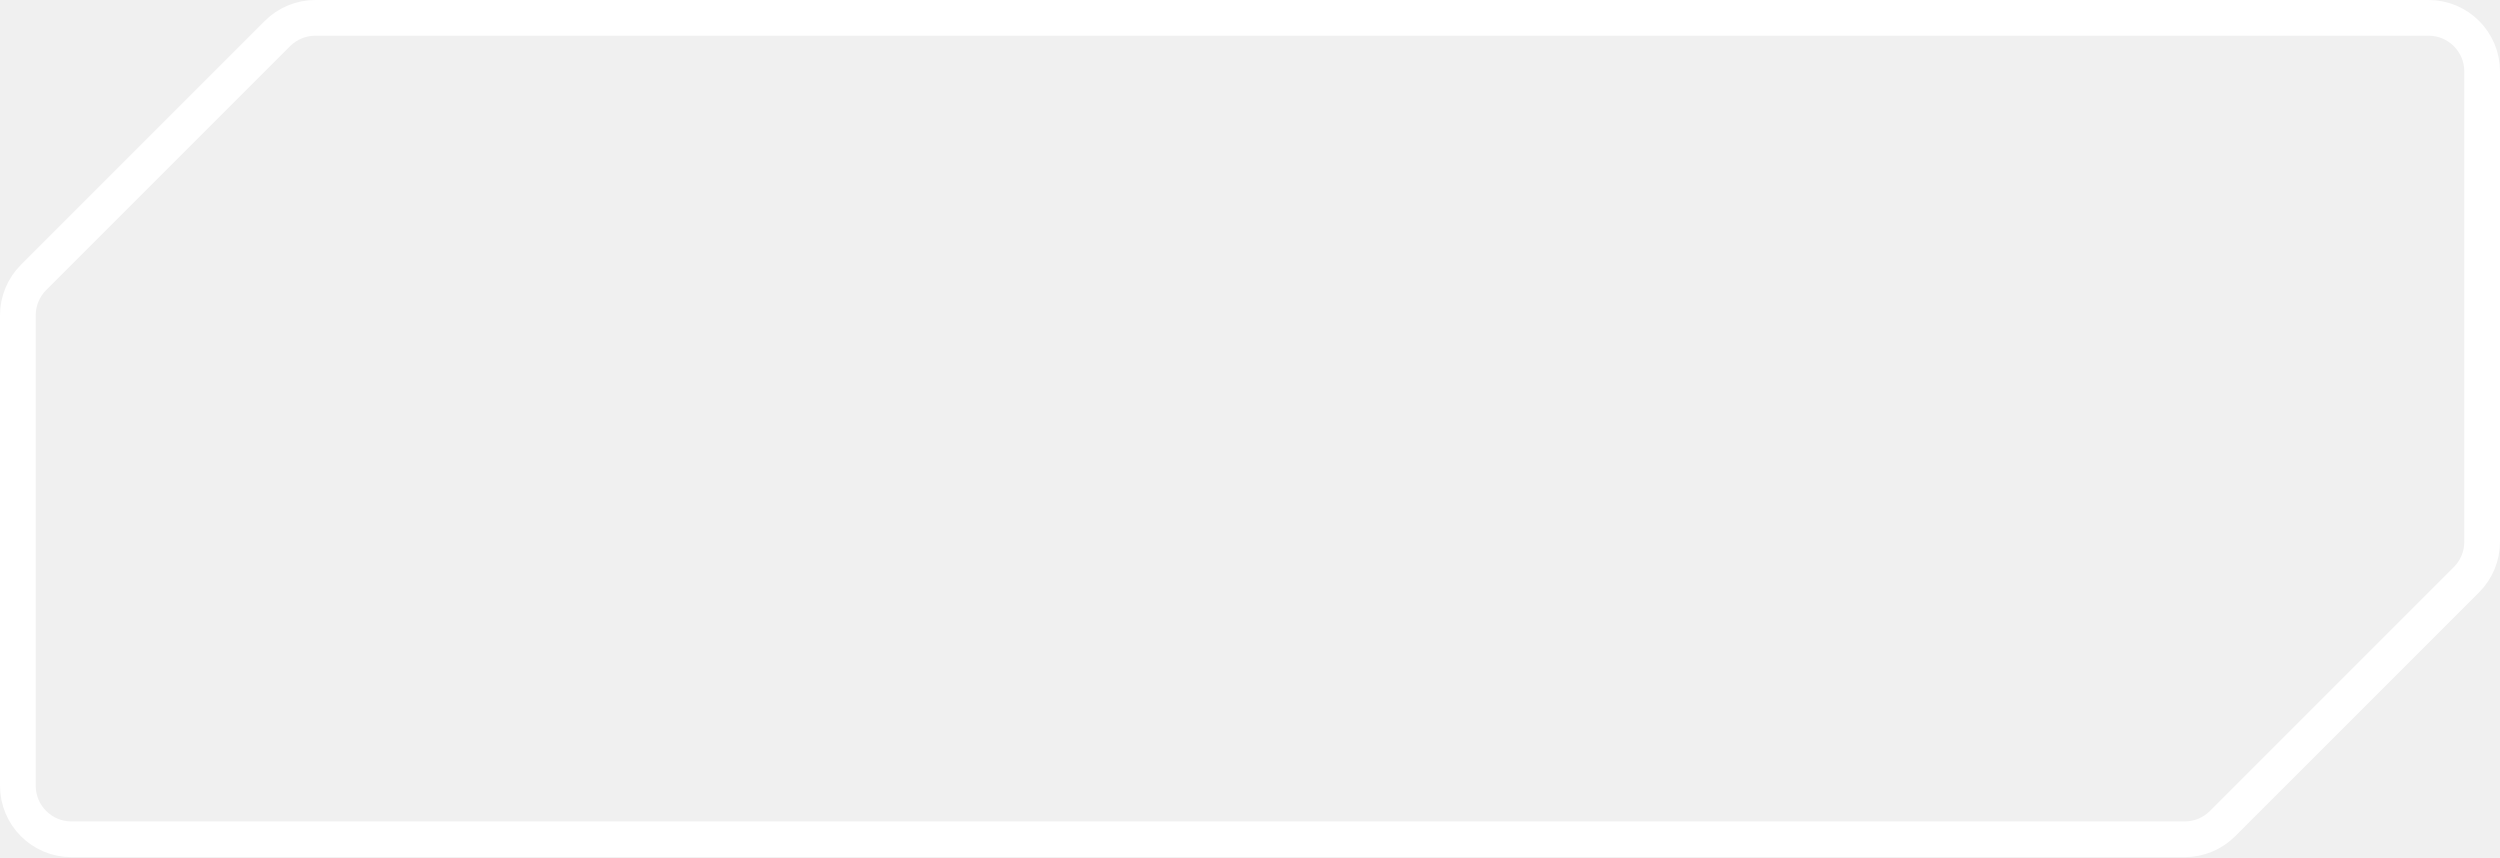
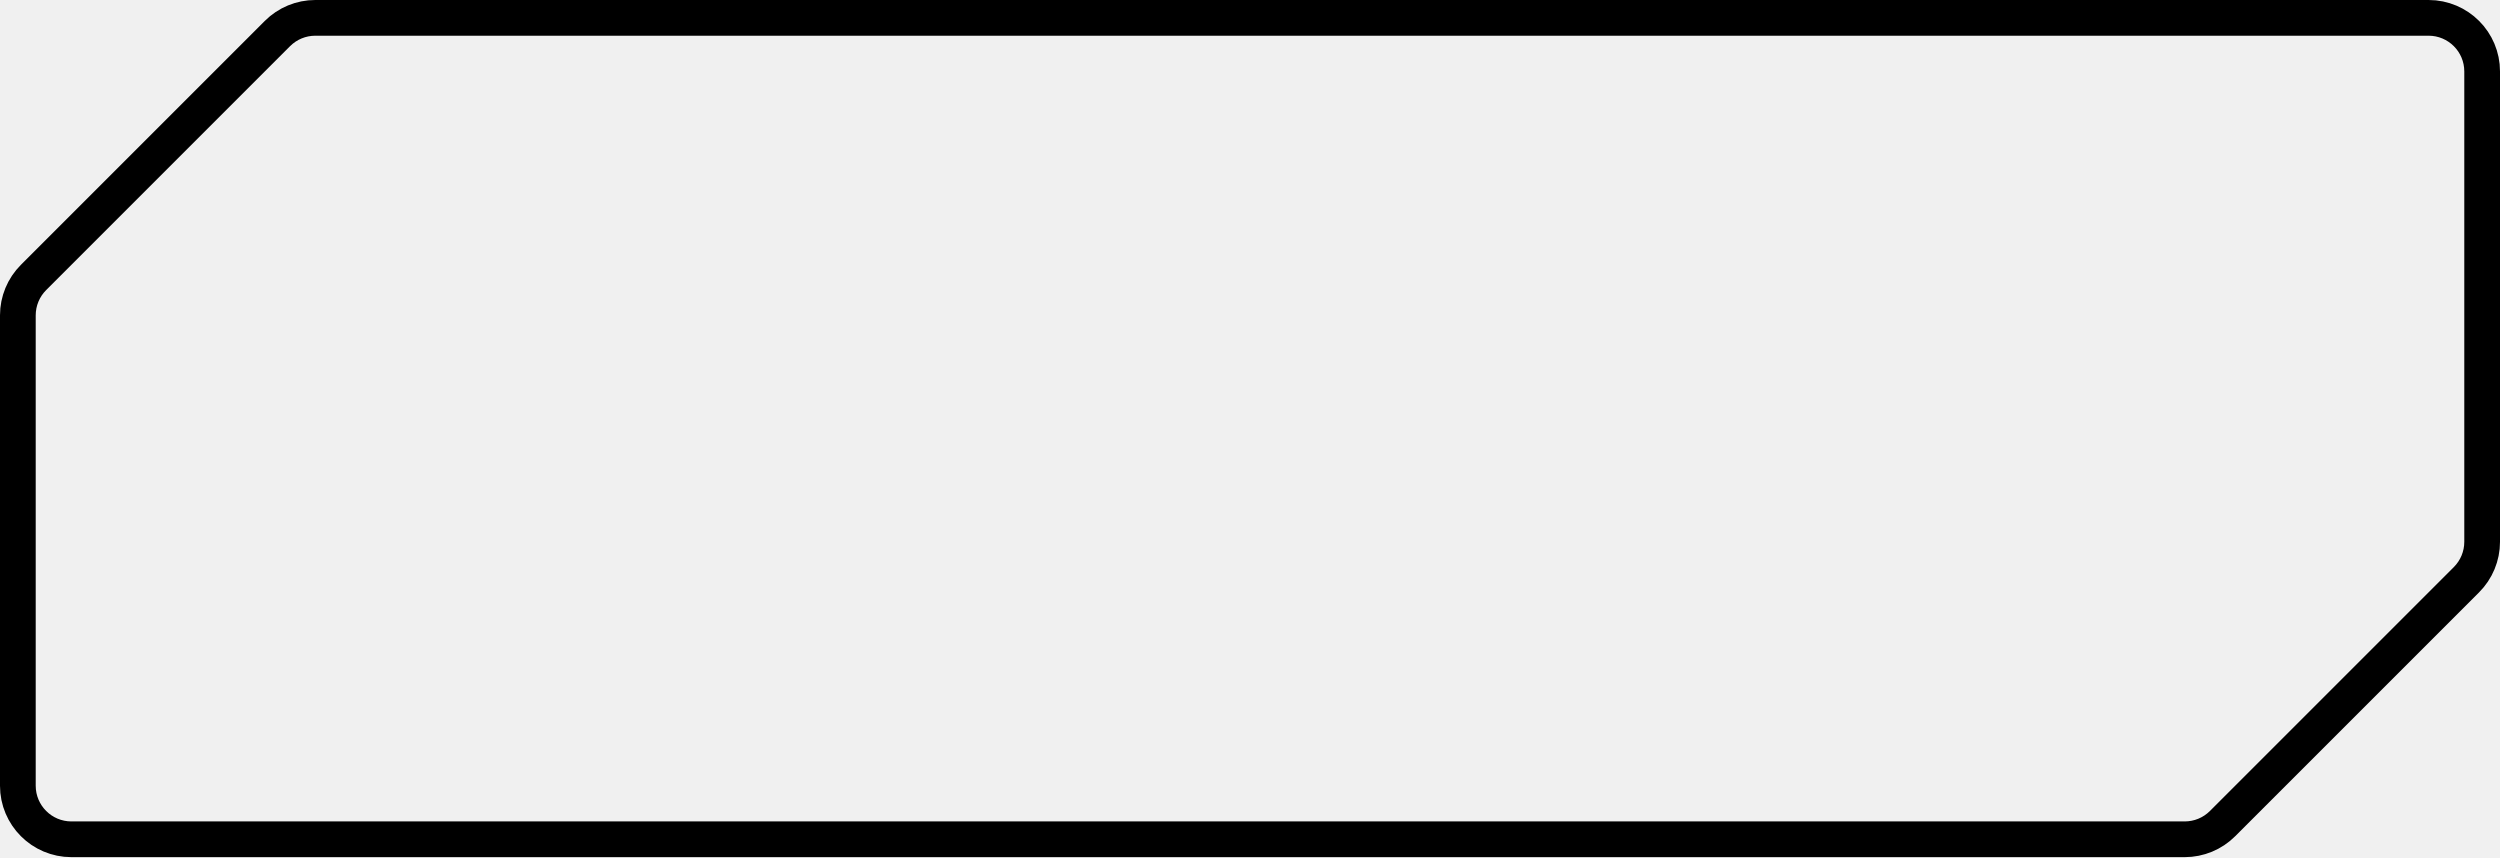
- <svg xmlns="http://www.w3.org/2000/svg" width="140" height="48" viewBox="0 0 140 48" fill="none">
-   <path d="M15.536 1.879C16.098 1.316 16.861 1 17.657 1H136C137.657 1 139 2.343 139 4V30.343C139 31.139 138.684 31.902 138.121 32.465L124.464 46.121C123.902 46.684 123.139 47 122.343 47H4C2.343 47 1 45.657 1 44V17.657C1 16.861 1.316 16.098 1.879 15.536L15.536 1.879Z" stroke="white" stroke-width="2" />
+ <svg xmlns="http://www.w3.org/2000/svg" viewBox="0 0 140 48" fill="none">
+   <path d="M15.536 1.879C16.098 1.316 16.861 1 17.657 1H136C137.657 1 139 2.343 139 4V30.343C139 31.139 138.684 31.902 138.121 32.465L124.464 46.121C123.902 46.684 123.139 47 122.343 47H4C2.343 47 1 45.657 1 44V17.657C1 16.861 1.316 16.098 1.879 15.536L15.536 1.879Z" stroke="currentColor" stroke-width="2" />
</svg>
